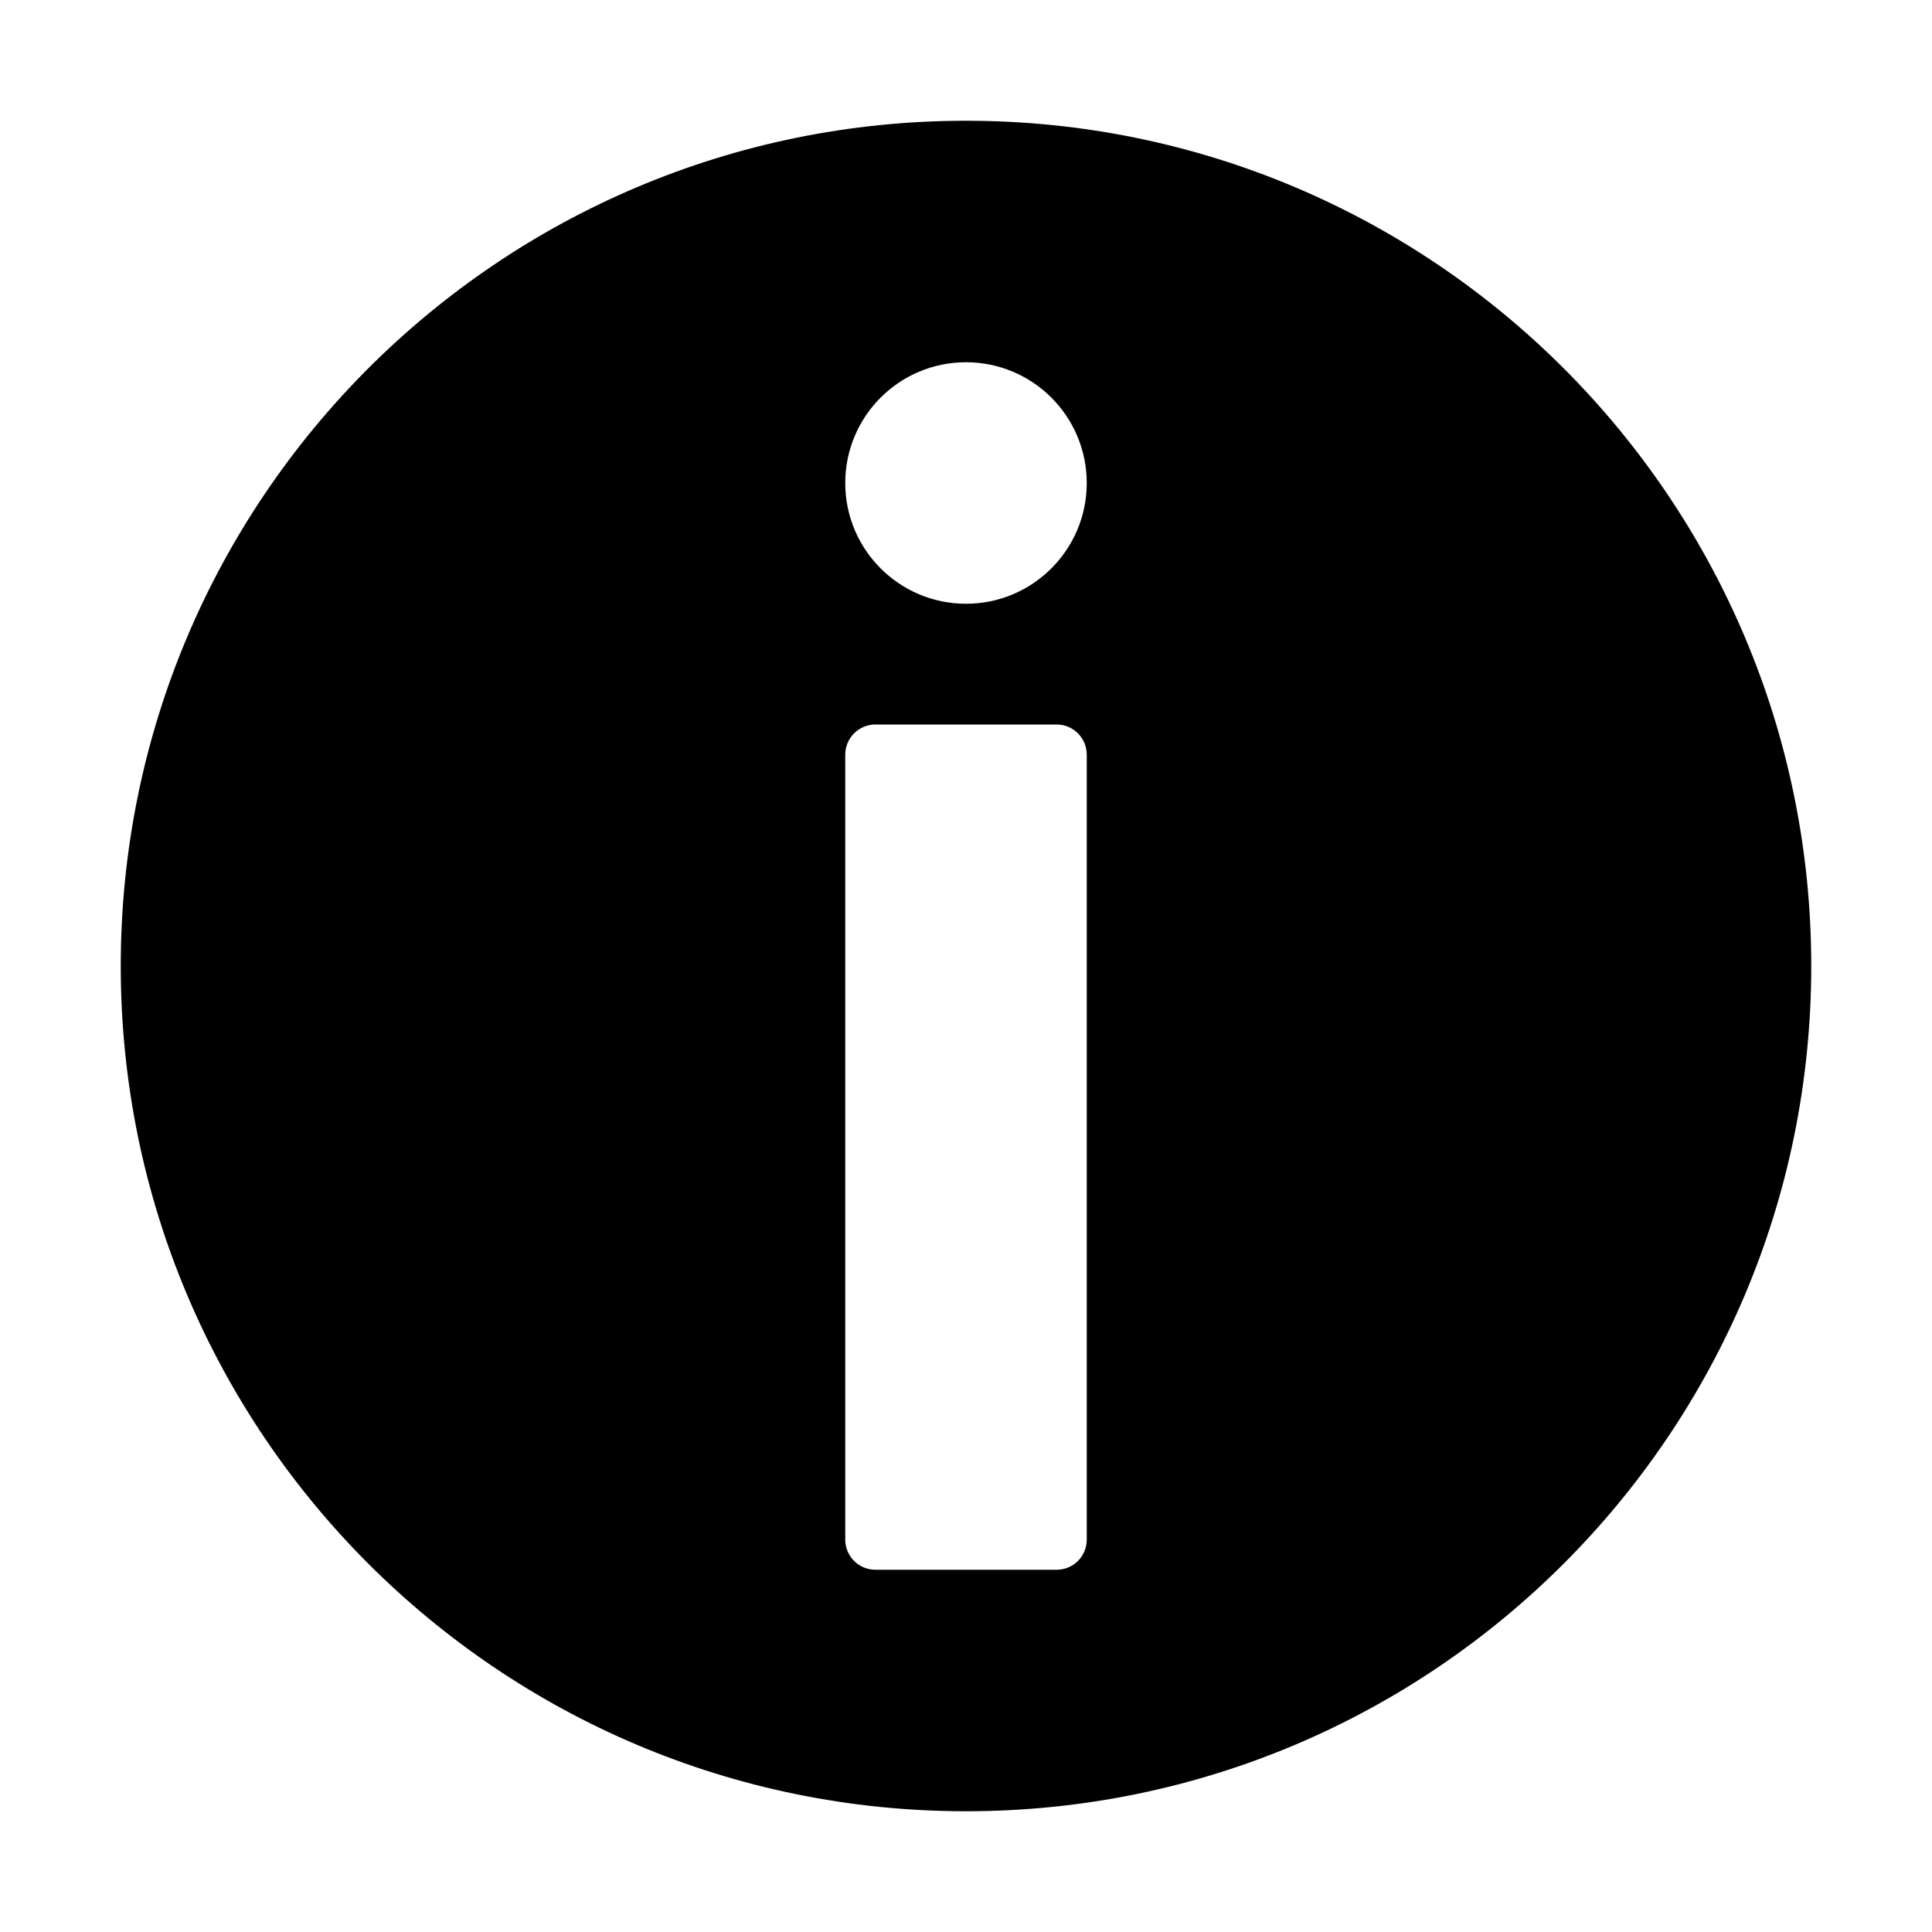
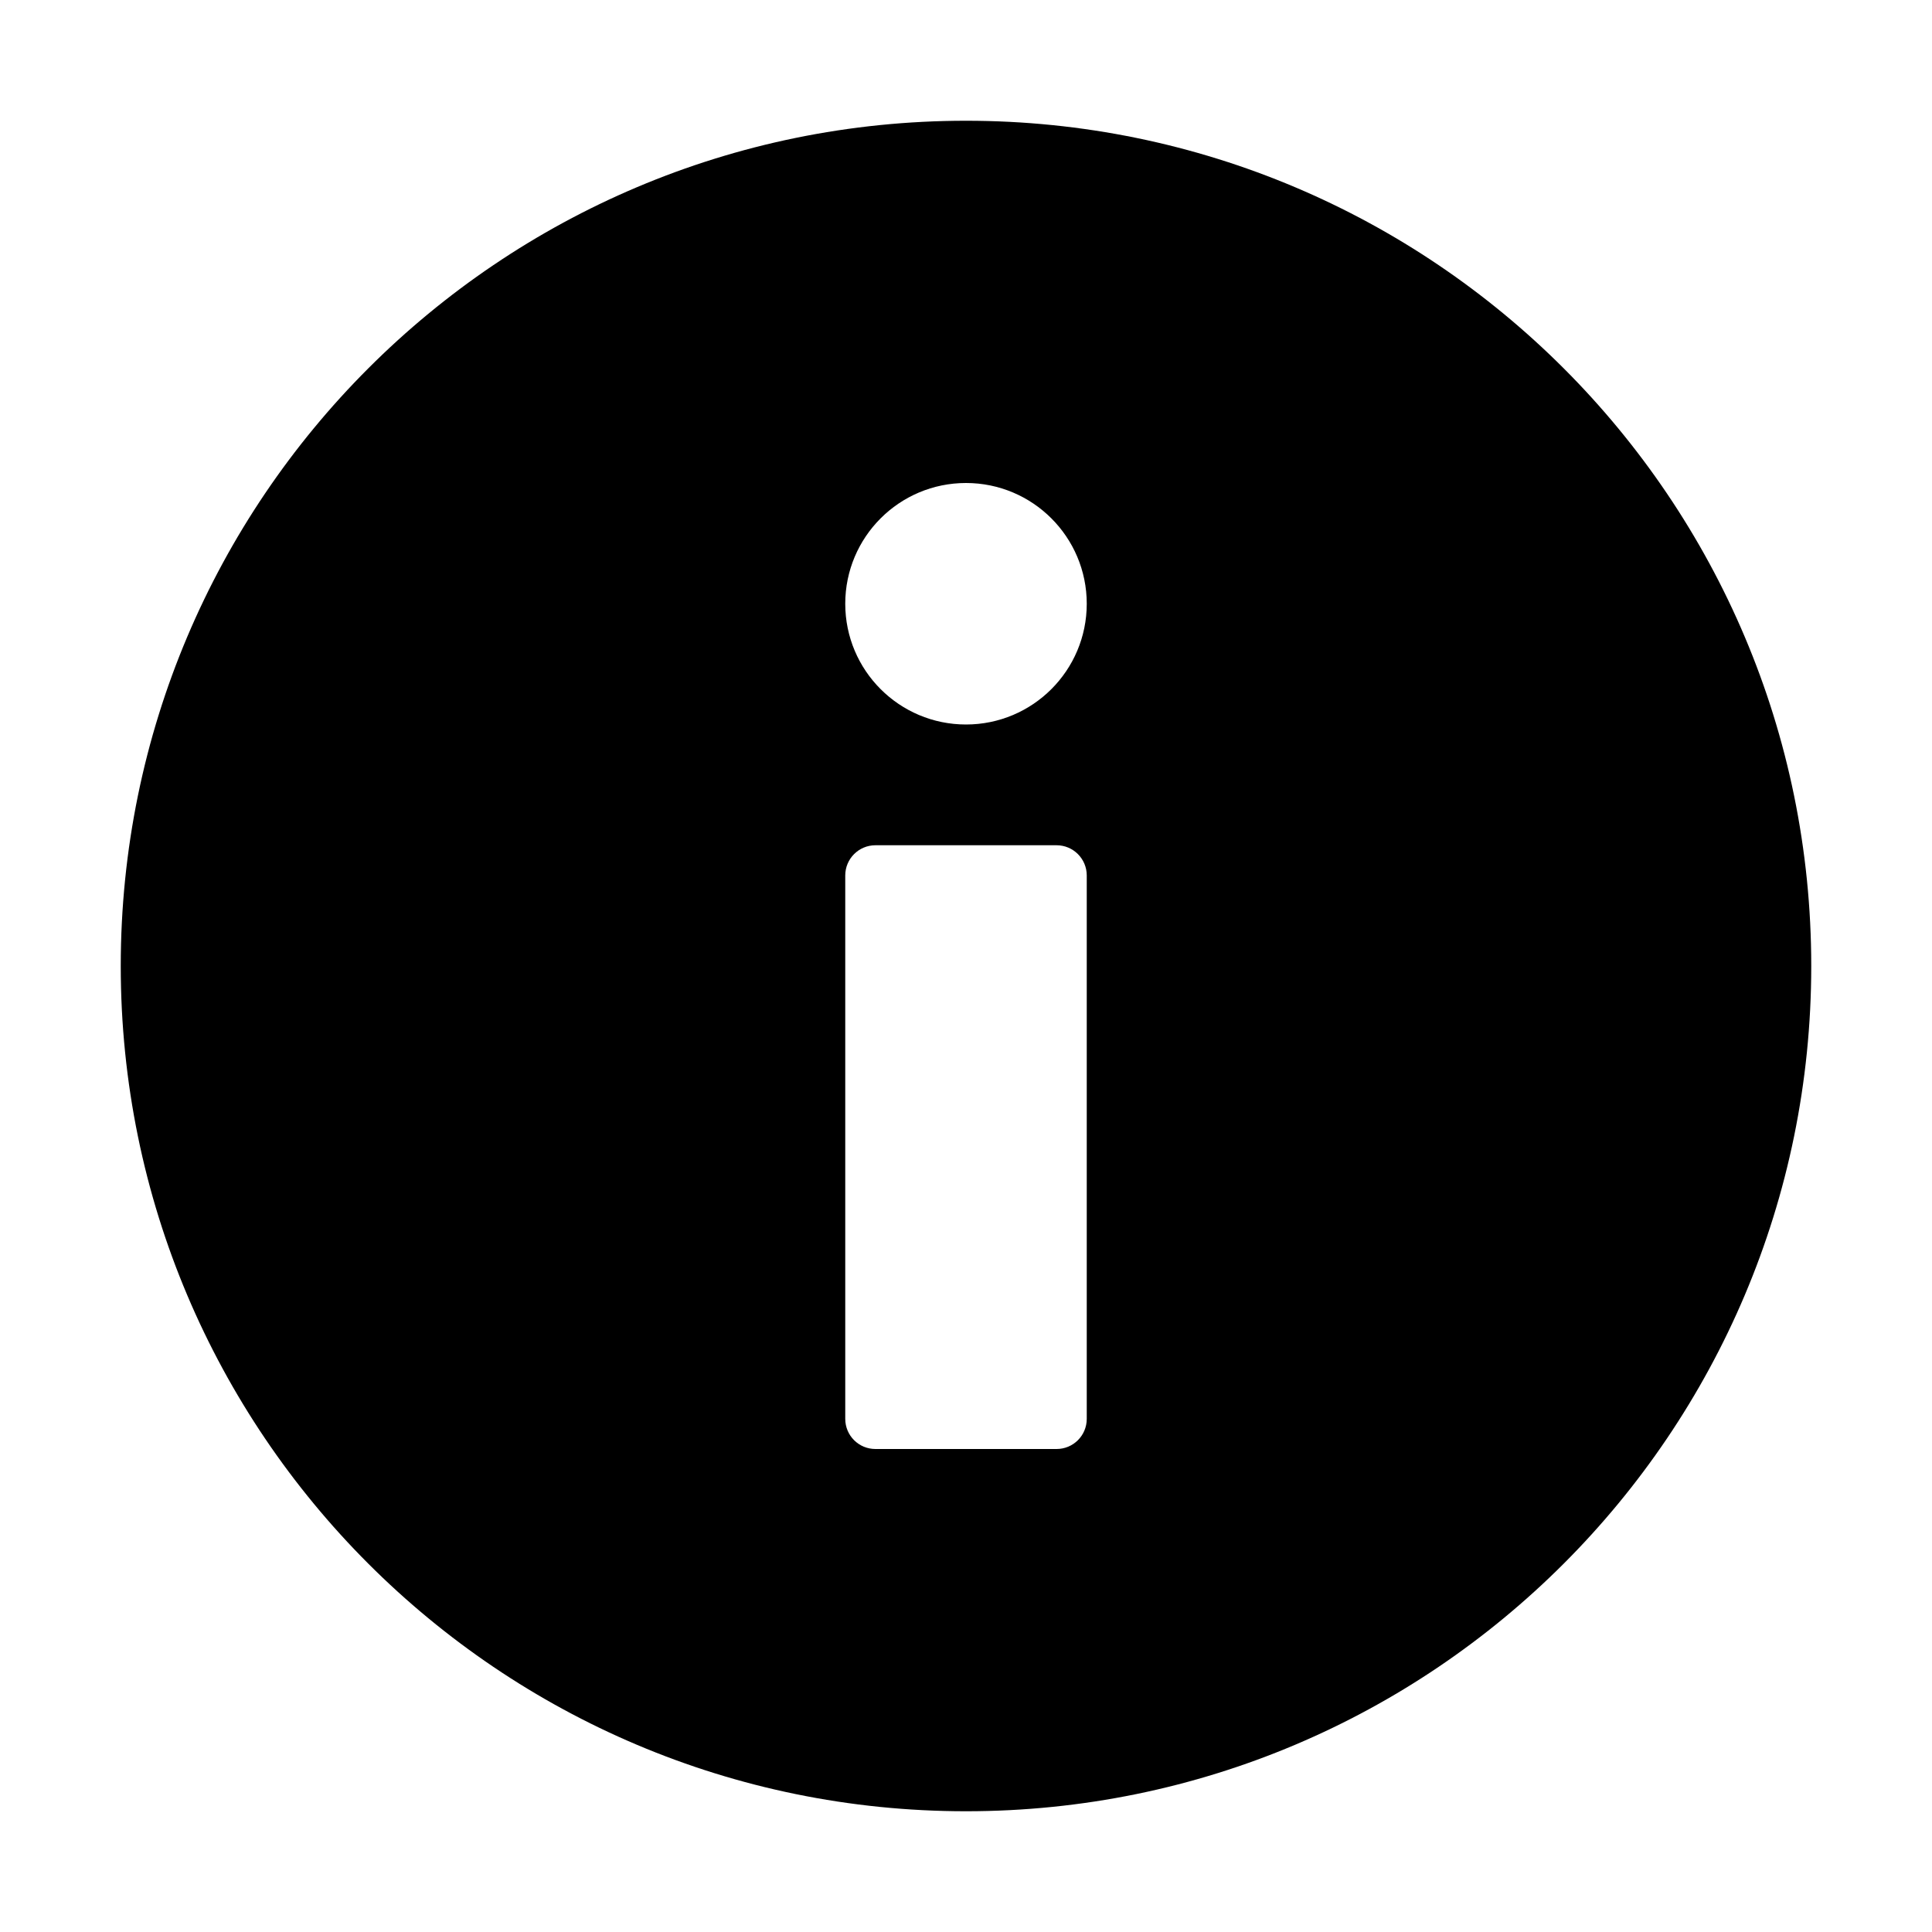
- <svg xmlns="http://www.w3.org/2000/svg" version="1.1" id="svg2985" height="16px" width="16px">
+ <svg xmlns="http://www.w3.org/2000/svg" width="16px" height="16px" id="svg2985" version="1.1">
  <defs id="defs2987" />
-   <g style="opacity:1" id="layer2">
-     <path id="path815" d="M 8,1 A 7,7 0 0 0 1,8 7,7 0 0 0 8,15 7,7 0 0 0 15,8 7,7 0 0 0 8,1 Z M 8,3 A 1,1 0 0 1 9,4 1,1 0 0 1 8,5 1,1 0 0 1 7,4 1,1 0 0 1 8,3 Z M 7.25,6 h 1.5 C 8.889,6 9,6.112 9,6.25 v 6.5 C 9,12.889 8.889,13 8.75,13 H 7.25 C 7.112,13 7,12.889 7,12.75 V 6.25 C 7,6.112 7.112,6 7.25,6 Z" style="opacity:1;vector-effect:none;fill:#000000;fill-opacity:1;stroke:none;stroke-width:5;stroke-linecap:round;stroke-linejoin:round;stroke-miterlimit:4;stroke-dasharray:none;stroke-dashoffset:0;stroke-opacity:1" />
+   <g id="layer2" style="opacity:1">
+     <path id="path815" style="opacity:1;vector-effect:none;fill:#000000;fill-opacity:1;stroke:none;stroke-width:5;stroke-linecap:round;stroke-linejoin:round;stroke-miterlimit:4;stroke-dasharray:none;stroke-dashoffset:0;stroke-opacity:1" d="M 8,1 A 7,7 0 0 0 1,8 7,7 0 0 0 8,15 7,7 0 0 0 15,8 7,7 0 0 0 8,1 Z M 8,4 A 1,1 0 0 1 9,5 1,1 0 0 1 8,6 1,1 0 0 1 7,5 1,1 0 0 1 8,4 Z M 7.25,7 h 1.5 C 8.888,7 9,7.112 9,7.25 v 4.5 C 9,11.889 8.888,12 8.75,12 H 7.25 C 7.112,12 7,11.889 7,11.75 V 7.25 C 7,7.112 7.112,7 7.25,7 Z" />
  </g>
</svg>
